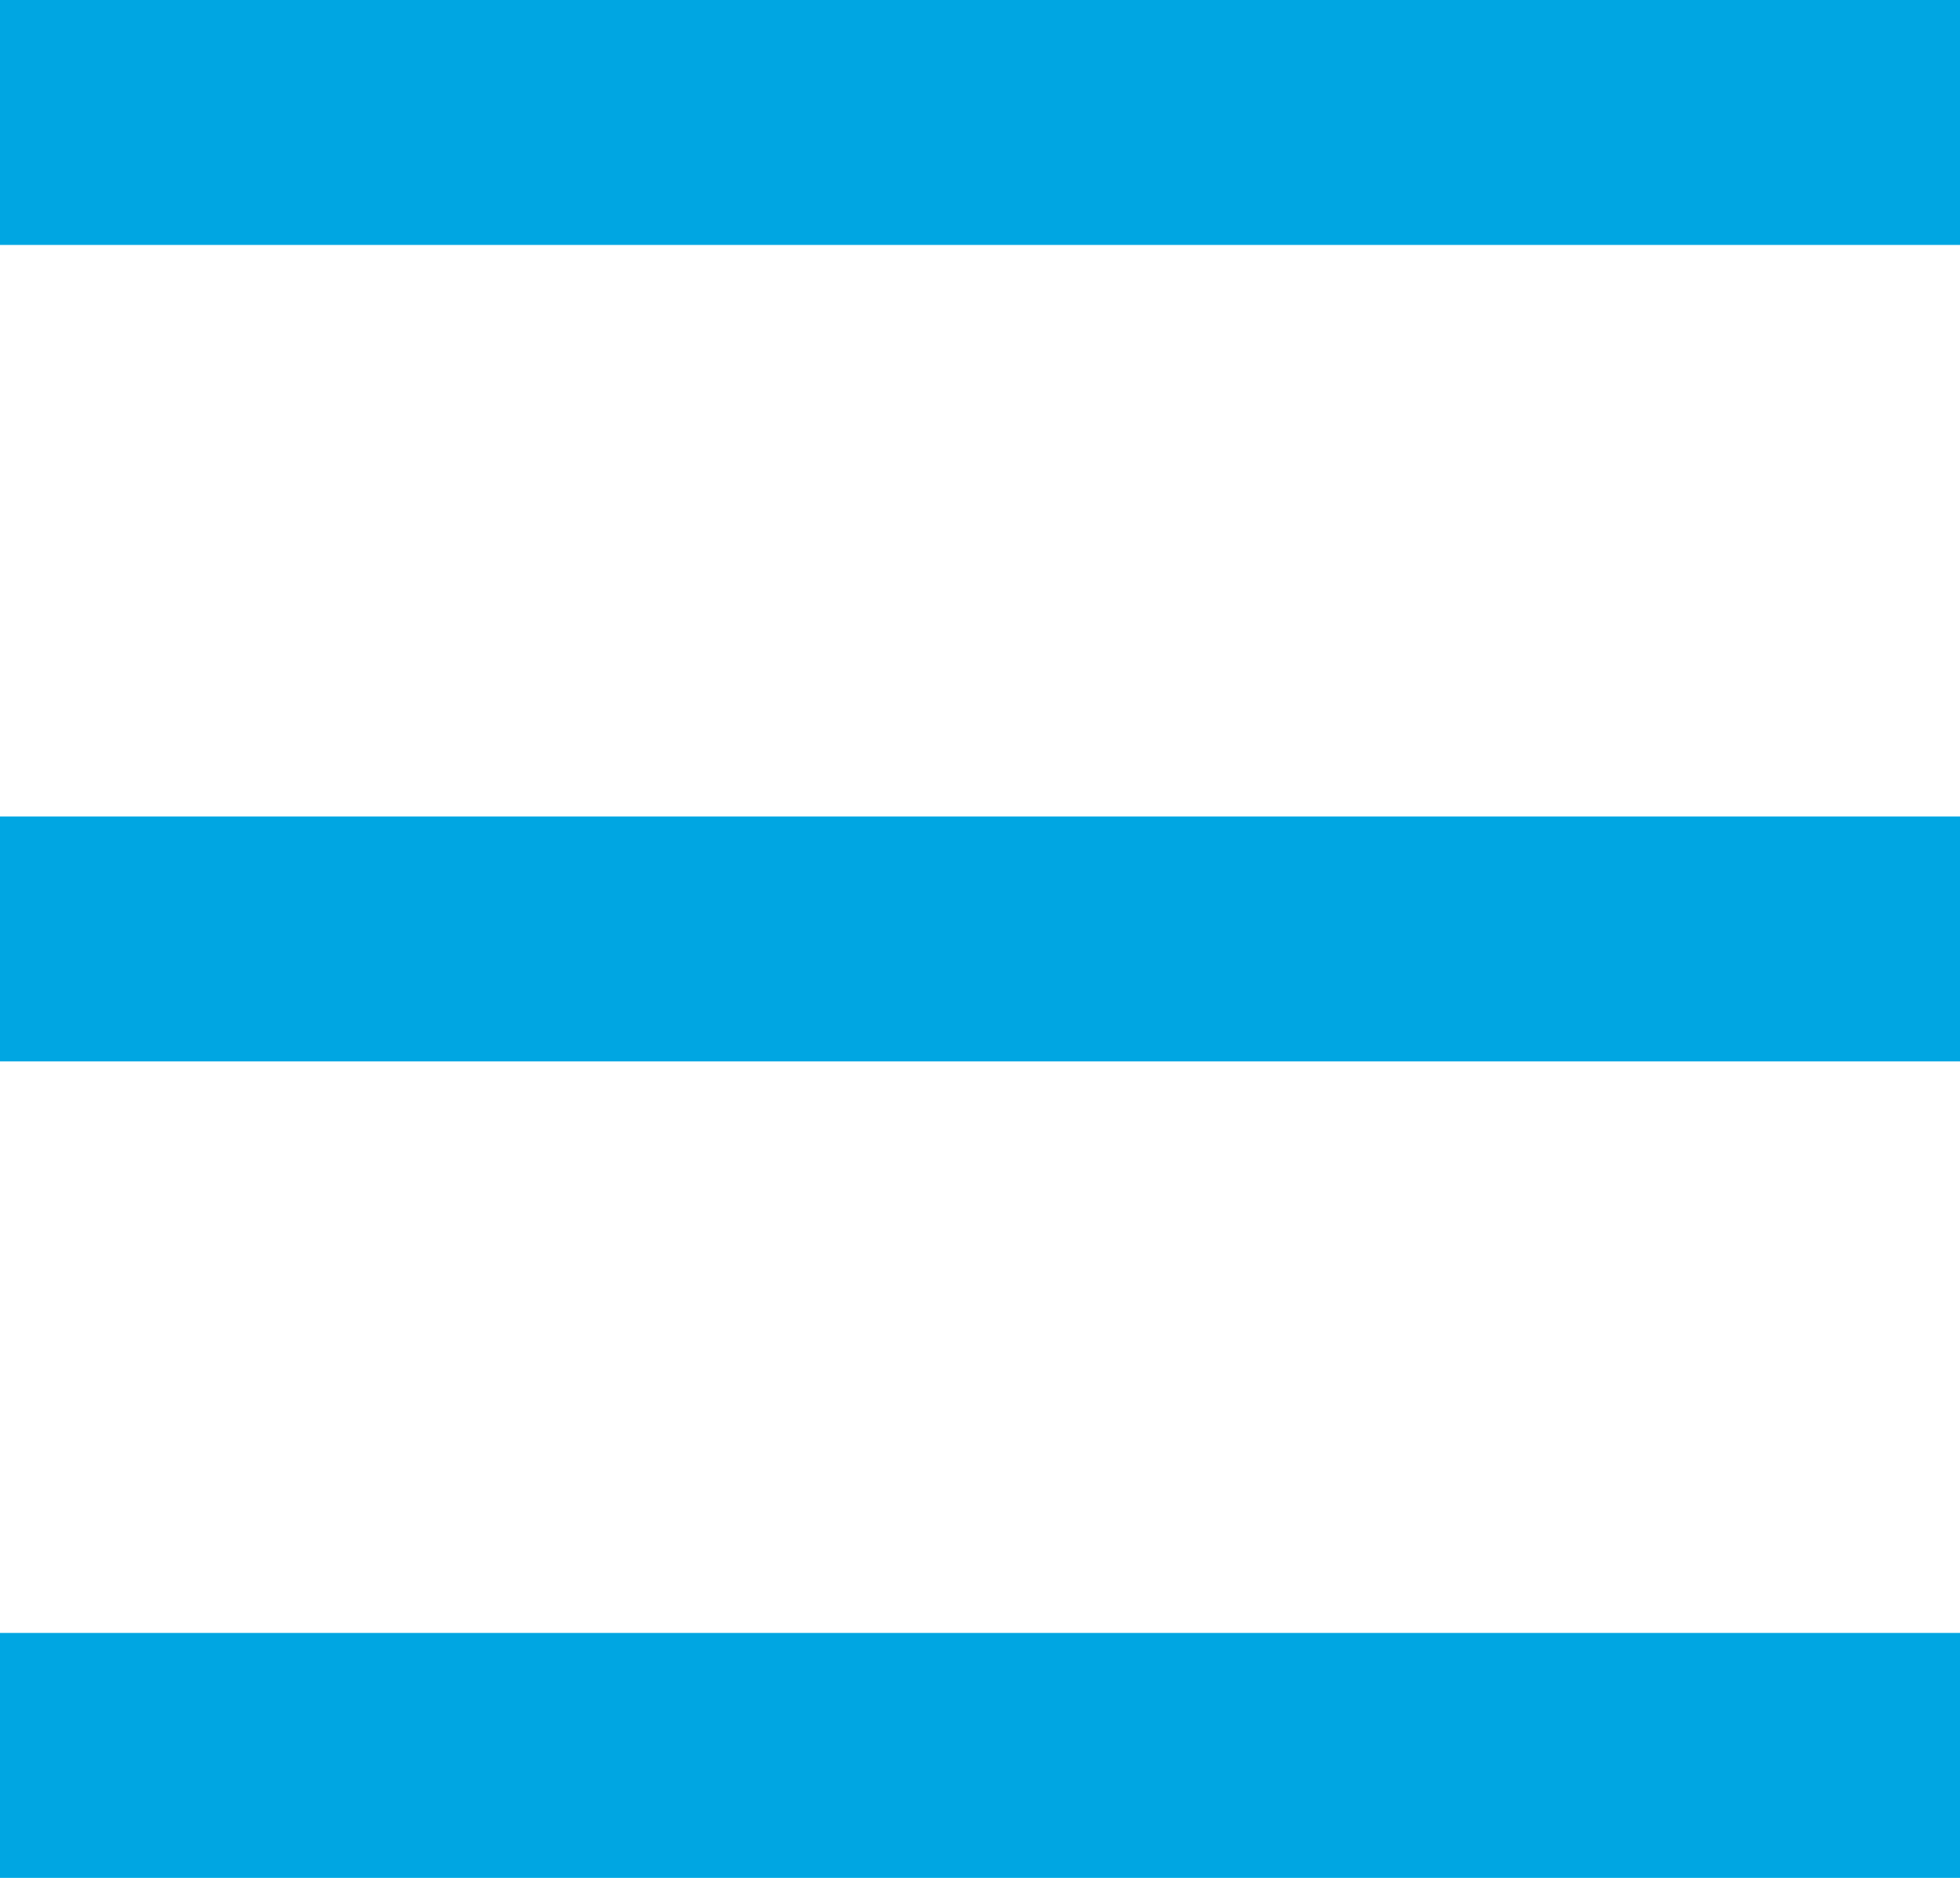
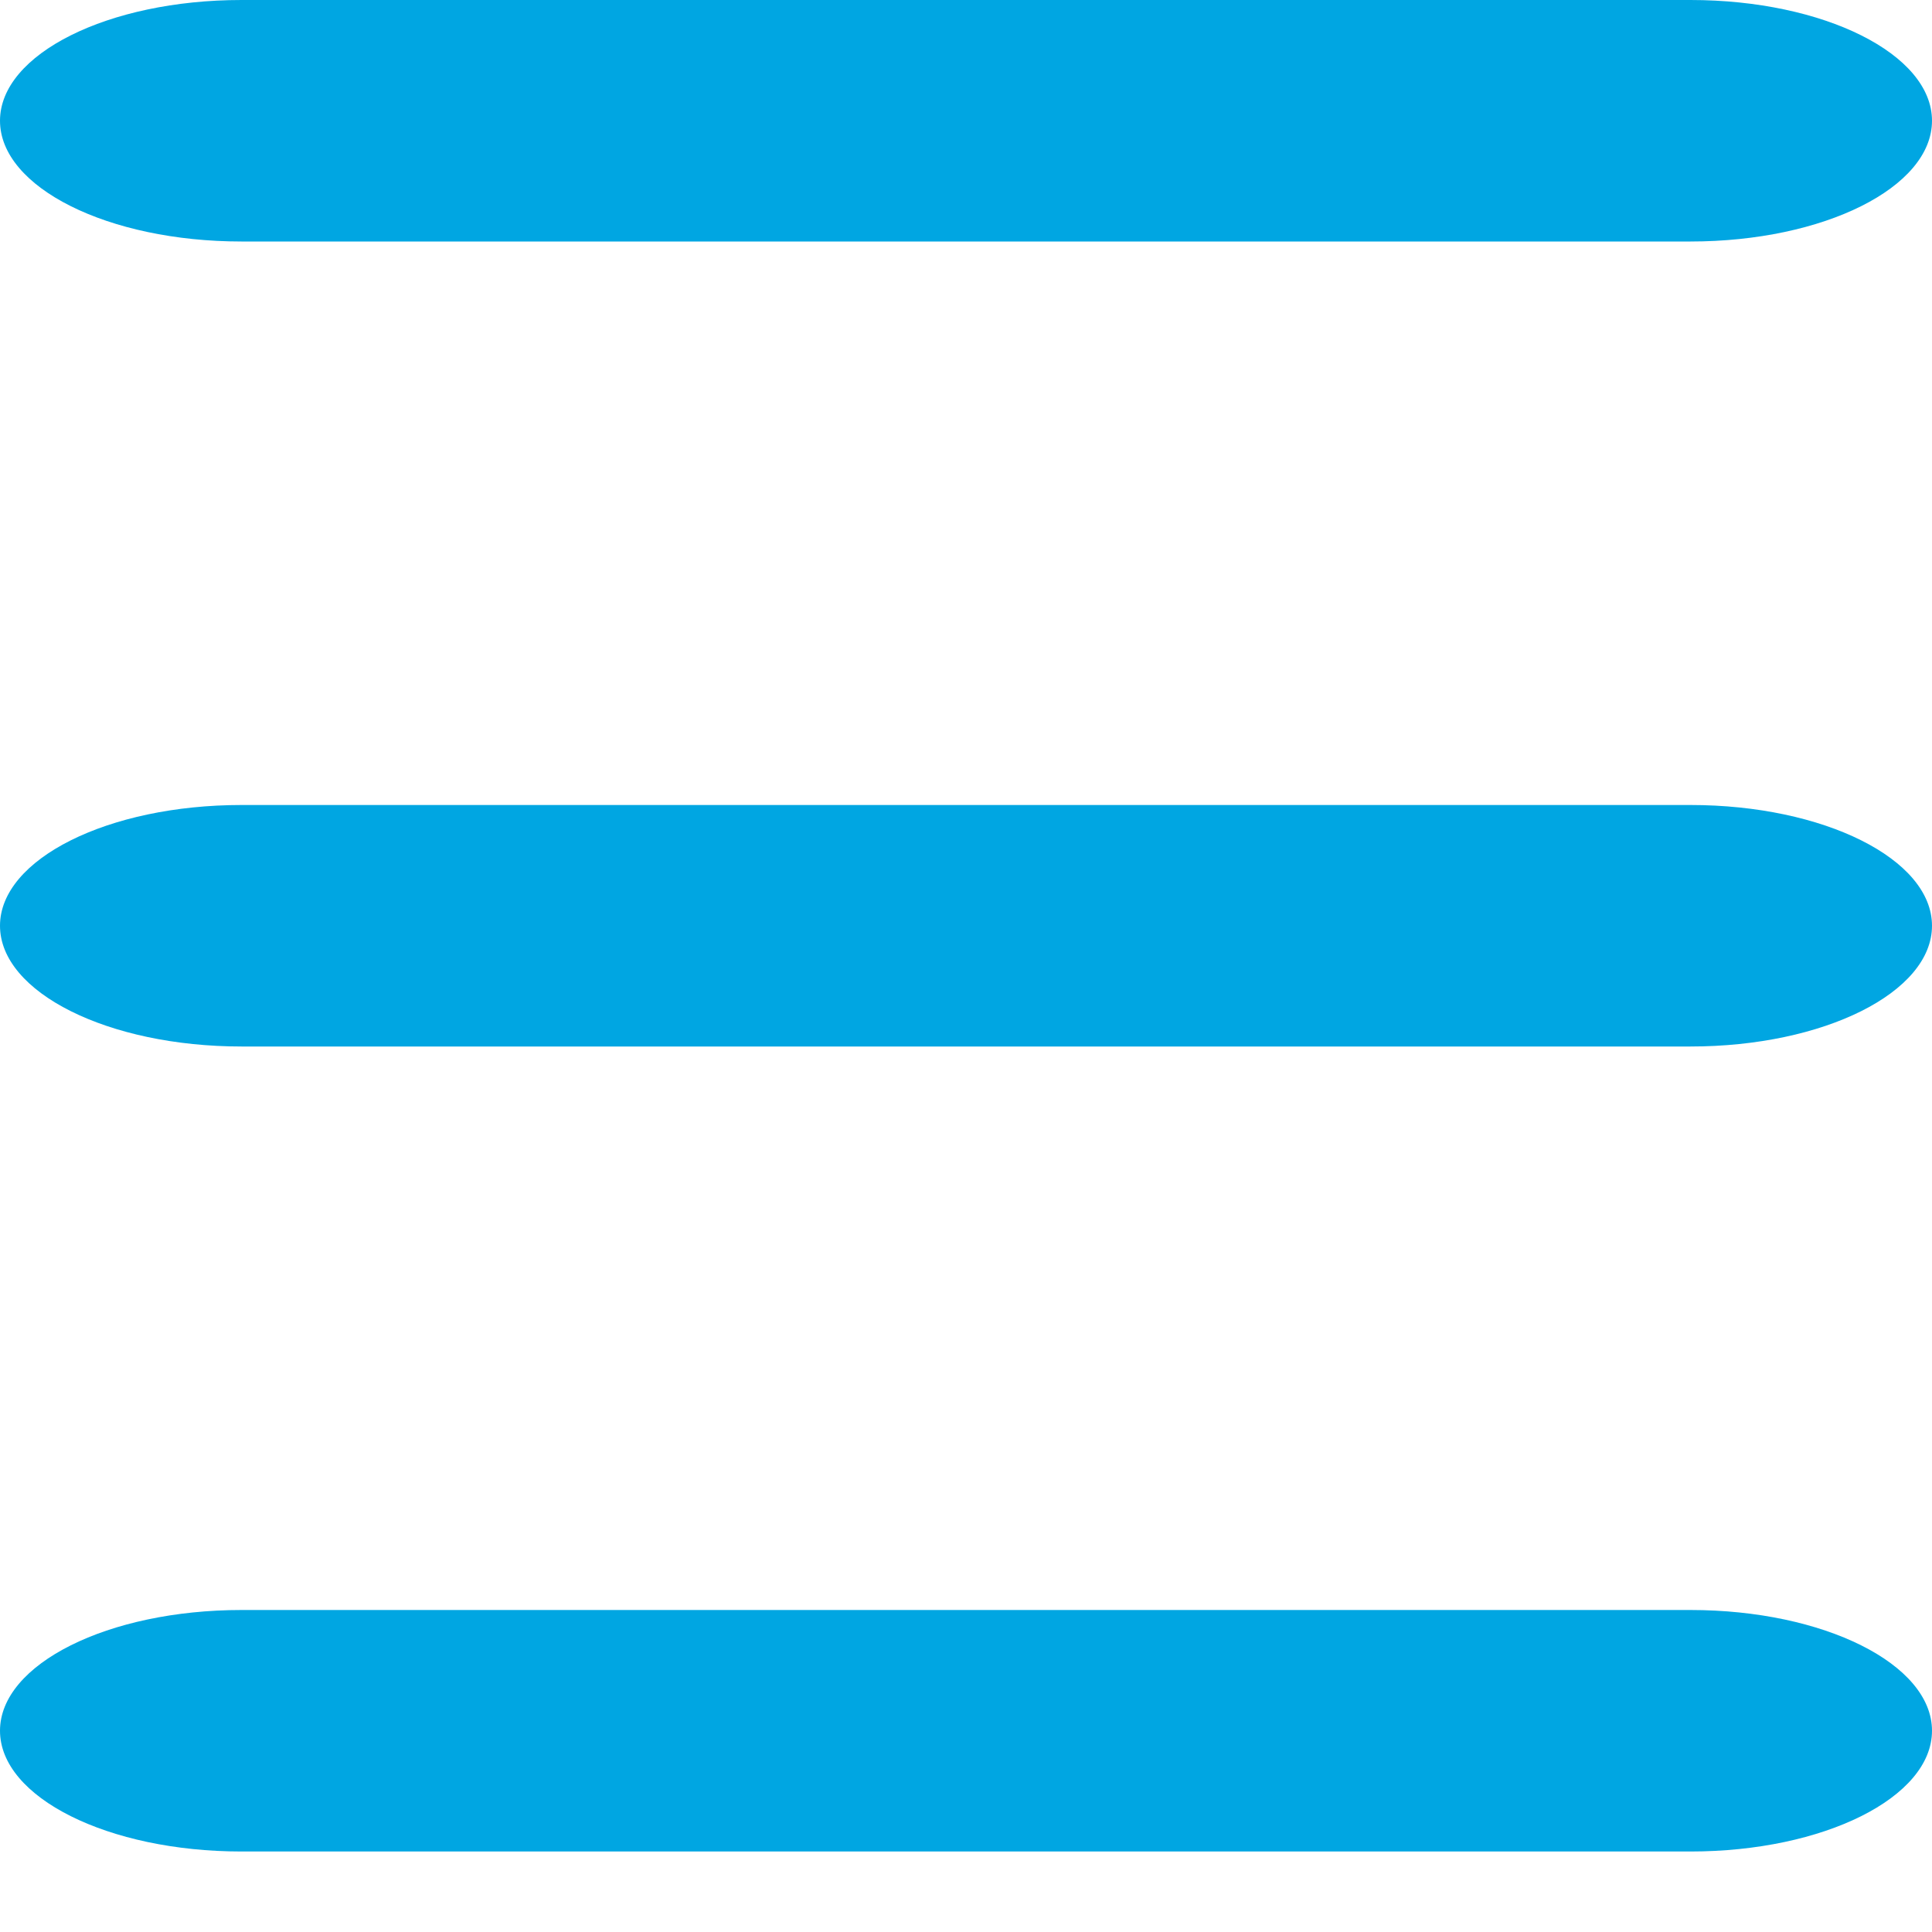
- <svg xmlns="http://www.w3.org/2000/svg" width="24" height="23" viewBox="0 0 24 23">
+ <svg xmlns="http://www.w3.org/2000/svg" width="24" height="24" viewBox="0 0 24 24">
  <g fill="#00a6e2">
-     <rect width="24" height="3" />
-     <rect y="10" width="24" height="3" />
-     <rect y="20" width="24" height="3" />
+     <rect width="24" height="3" rx="3" ry="3" />
+     <rect y="10" width="24" height="3" rx="3" ry="3" />
+     <rect y="20" width="24" height="3" rx="3" ry="3" />
  </g>
</svg>
